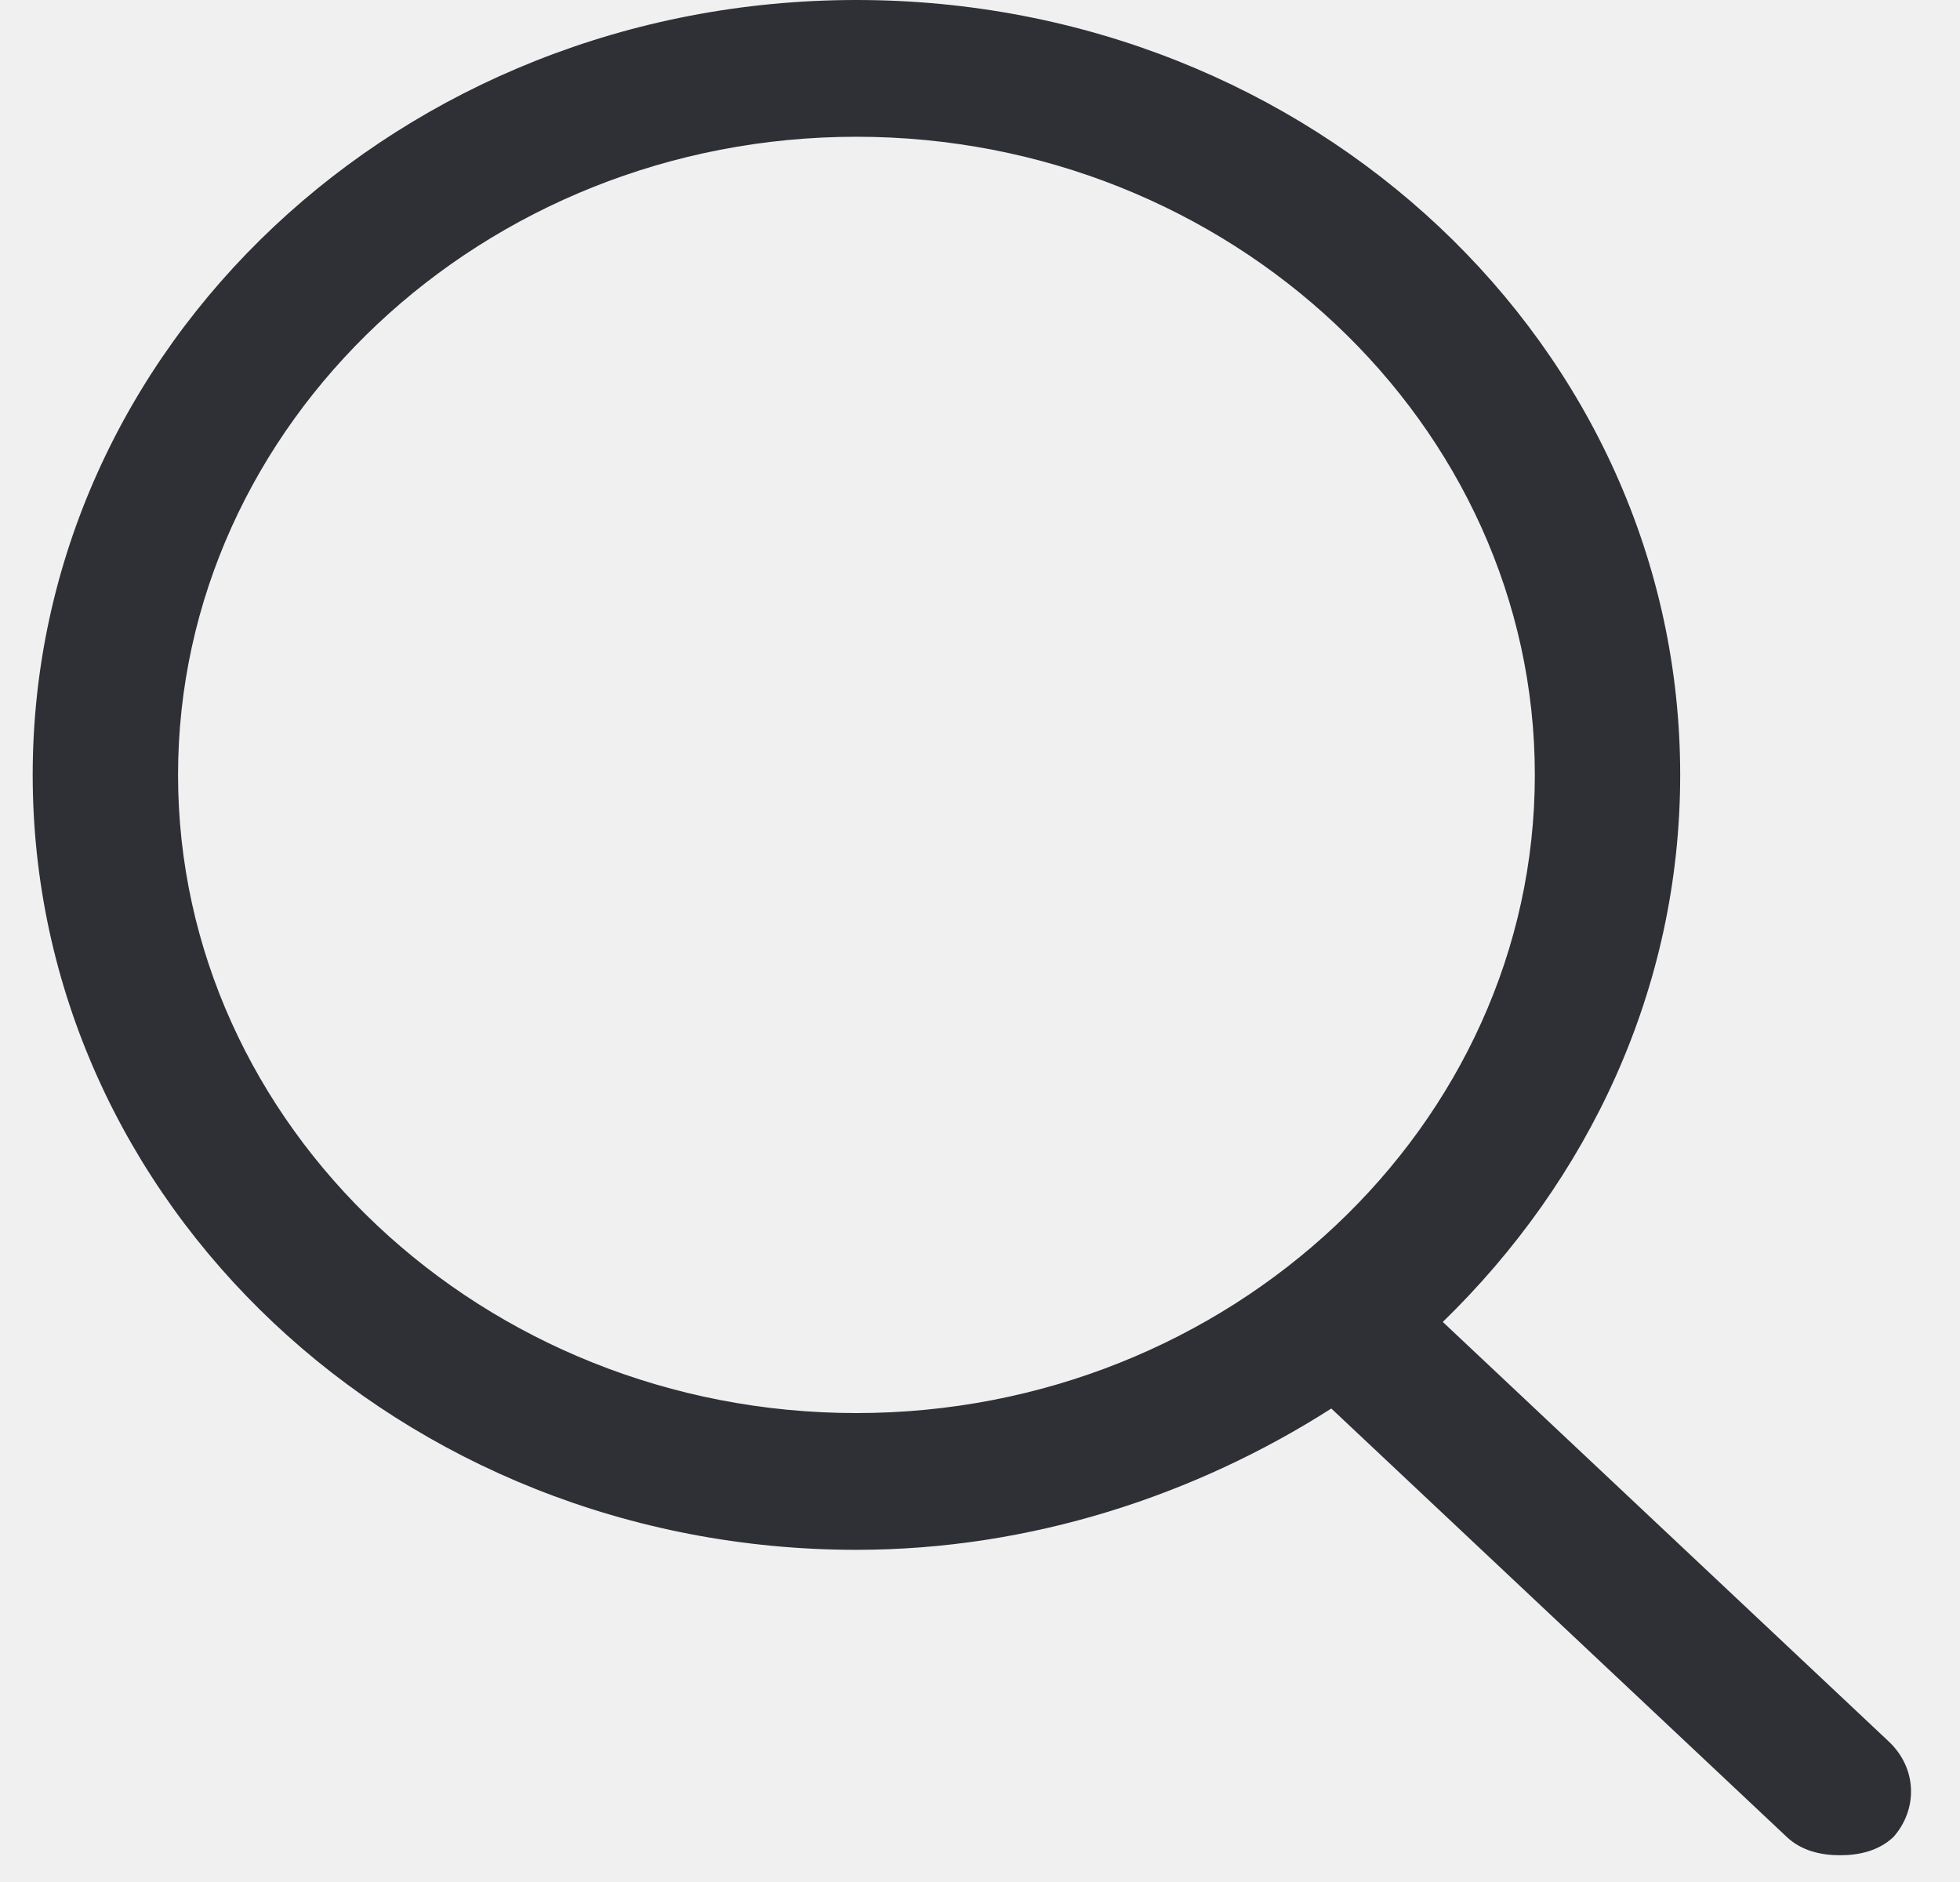
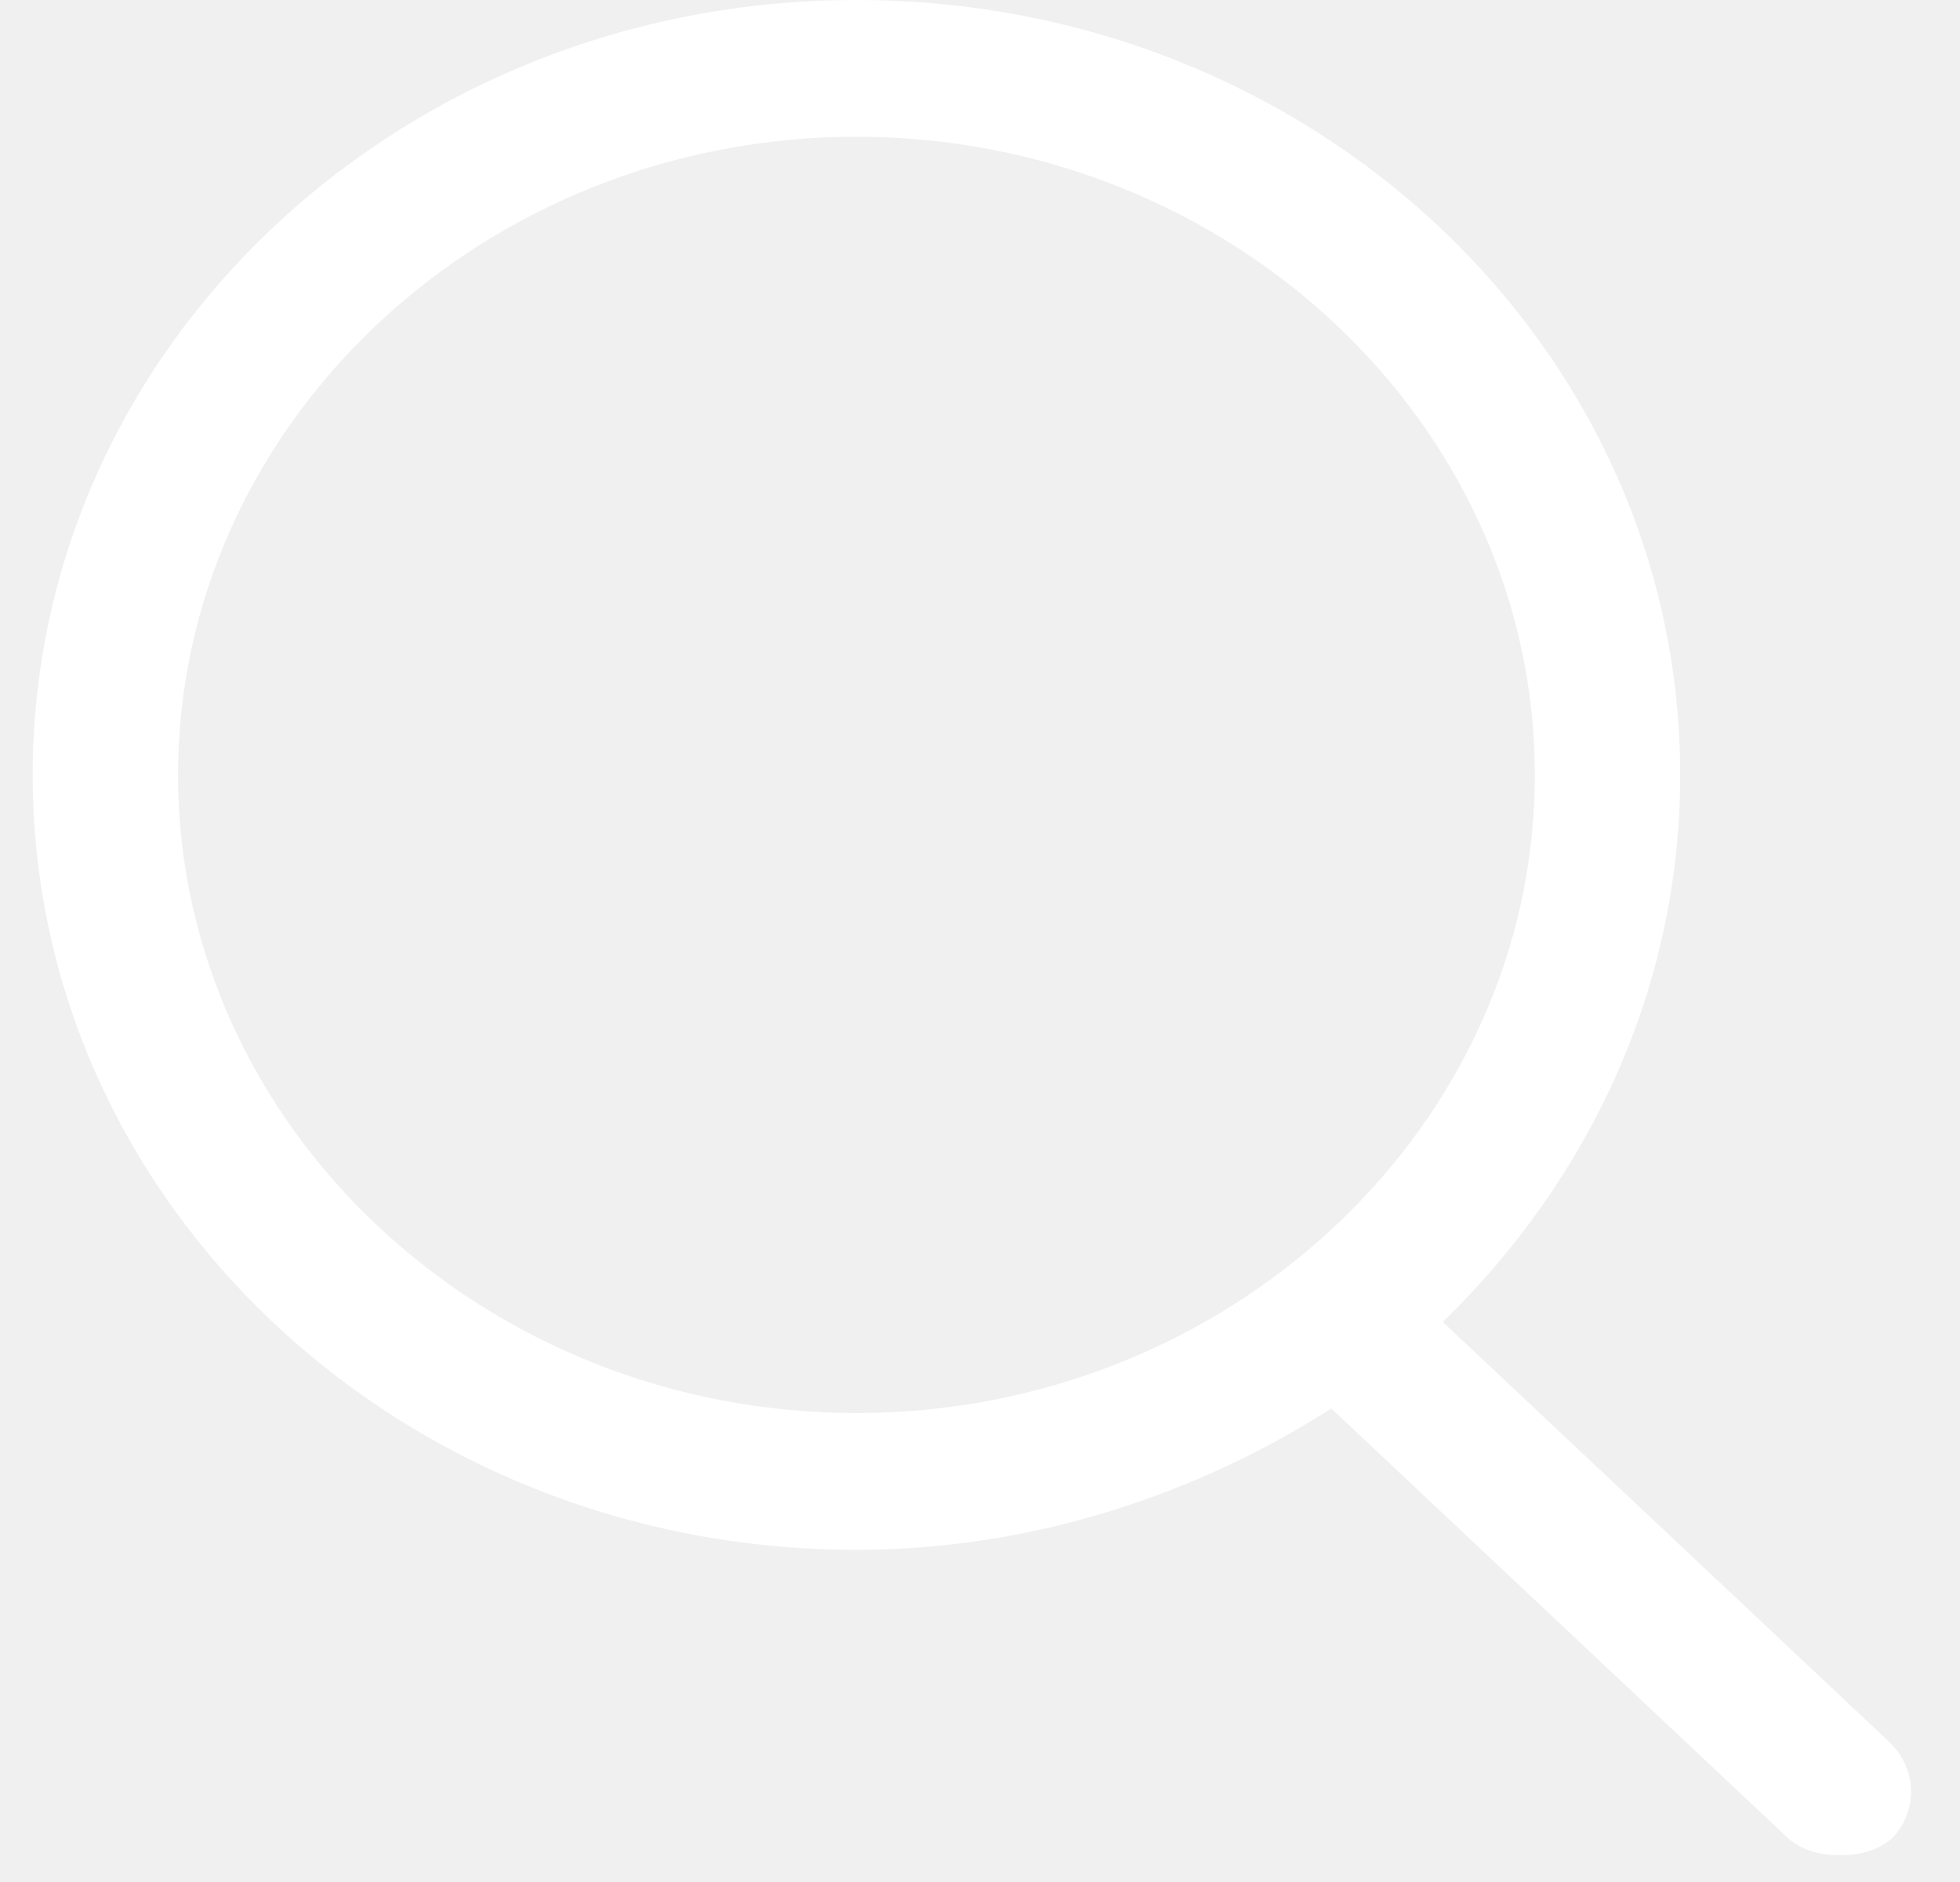
<svg xmlns="http://www.w3.org/2000/svg" width="25" height="24" viewBox="0 0 25 24" fill="none">
-   <path d="M24.089 22.206L18.403 16.858C20.257 15.056 21.431 12.614 21.431 9.882C21.431 4.418 16.734 0 10.924 0C5.114 0 0.417 4.418 0.417 9.882C0.417 15.346 5.114 19.764 10.924 19.764C13.149 19.764 15.251 19.067 16.981 17.962L22.791 23.426C22.976 23.601 23.224 23.659 23.471 23.659C23.718 23.659 23.965 23.601 24.151 23.426C24.46 23.078 24.46 22.554 24.089 22.206ZM2.271 9.882C2.271 5.406 6.165 1.744 10.924 1.744C15.683 1.744 19.577 5.406 19.577 9.882C19.577 14.358 15.683 18.02 10.924 18.02C6.165 18.02 2.271 14.358 2.271 9.882Z" fill="#2F3035" />
+   <path d="M24.089 22.206L18.403 16.858C20.257 15.056 21.431 12.614 21.431 9.882C21.431 4.418 16.734 0 10.924 0C5.114 0 0.417 4.418 0.417 9.882C0.417 15.346 5.114 19.764 10.924 19.764C13.149 19.764 15.251 19.067 16.981 17.962L22.791 23.426C22.976 23.601 23.224 23.659 23.471 23.659C23.718 23.659 23.965 23.601 24.151 23.426C24.46 23.078 24.46 22.554 24.089 22.206ZM2.271 9.882C2.271 5.406 6.165 1.744 10.924 1.744C15.683 1.744 19.577 5.406 19.577 9.882C19.577 14.358 15.683 18.02 10.924 18.02C6.165 18.02 2.271 14.358 2.271 9.882Z" fill="white" />
</svg>
